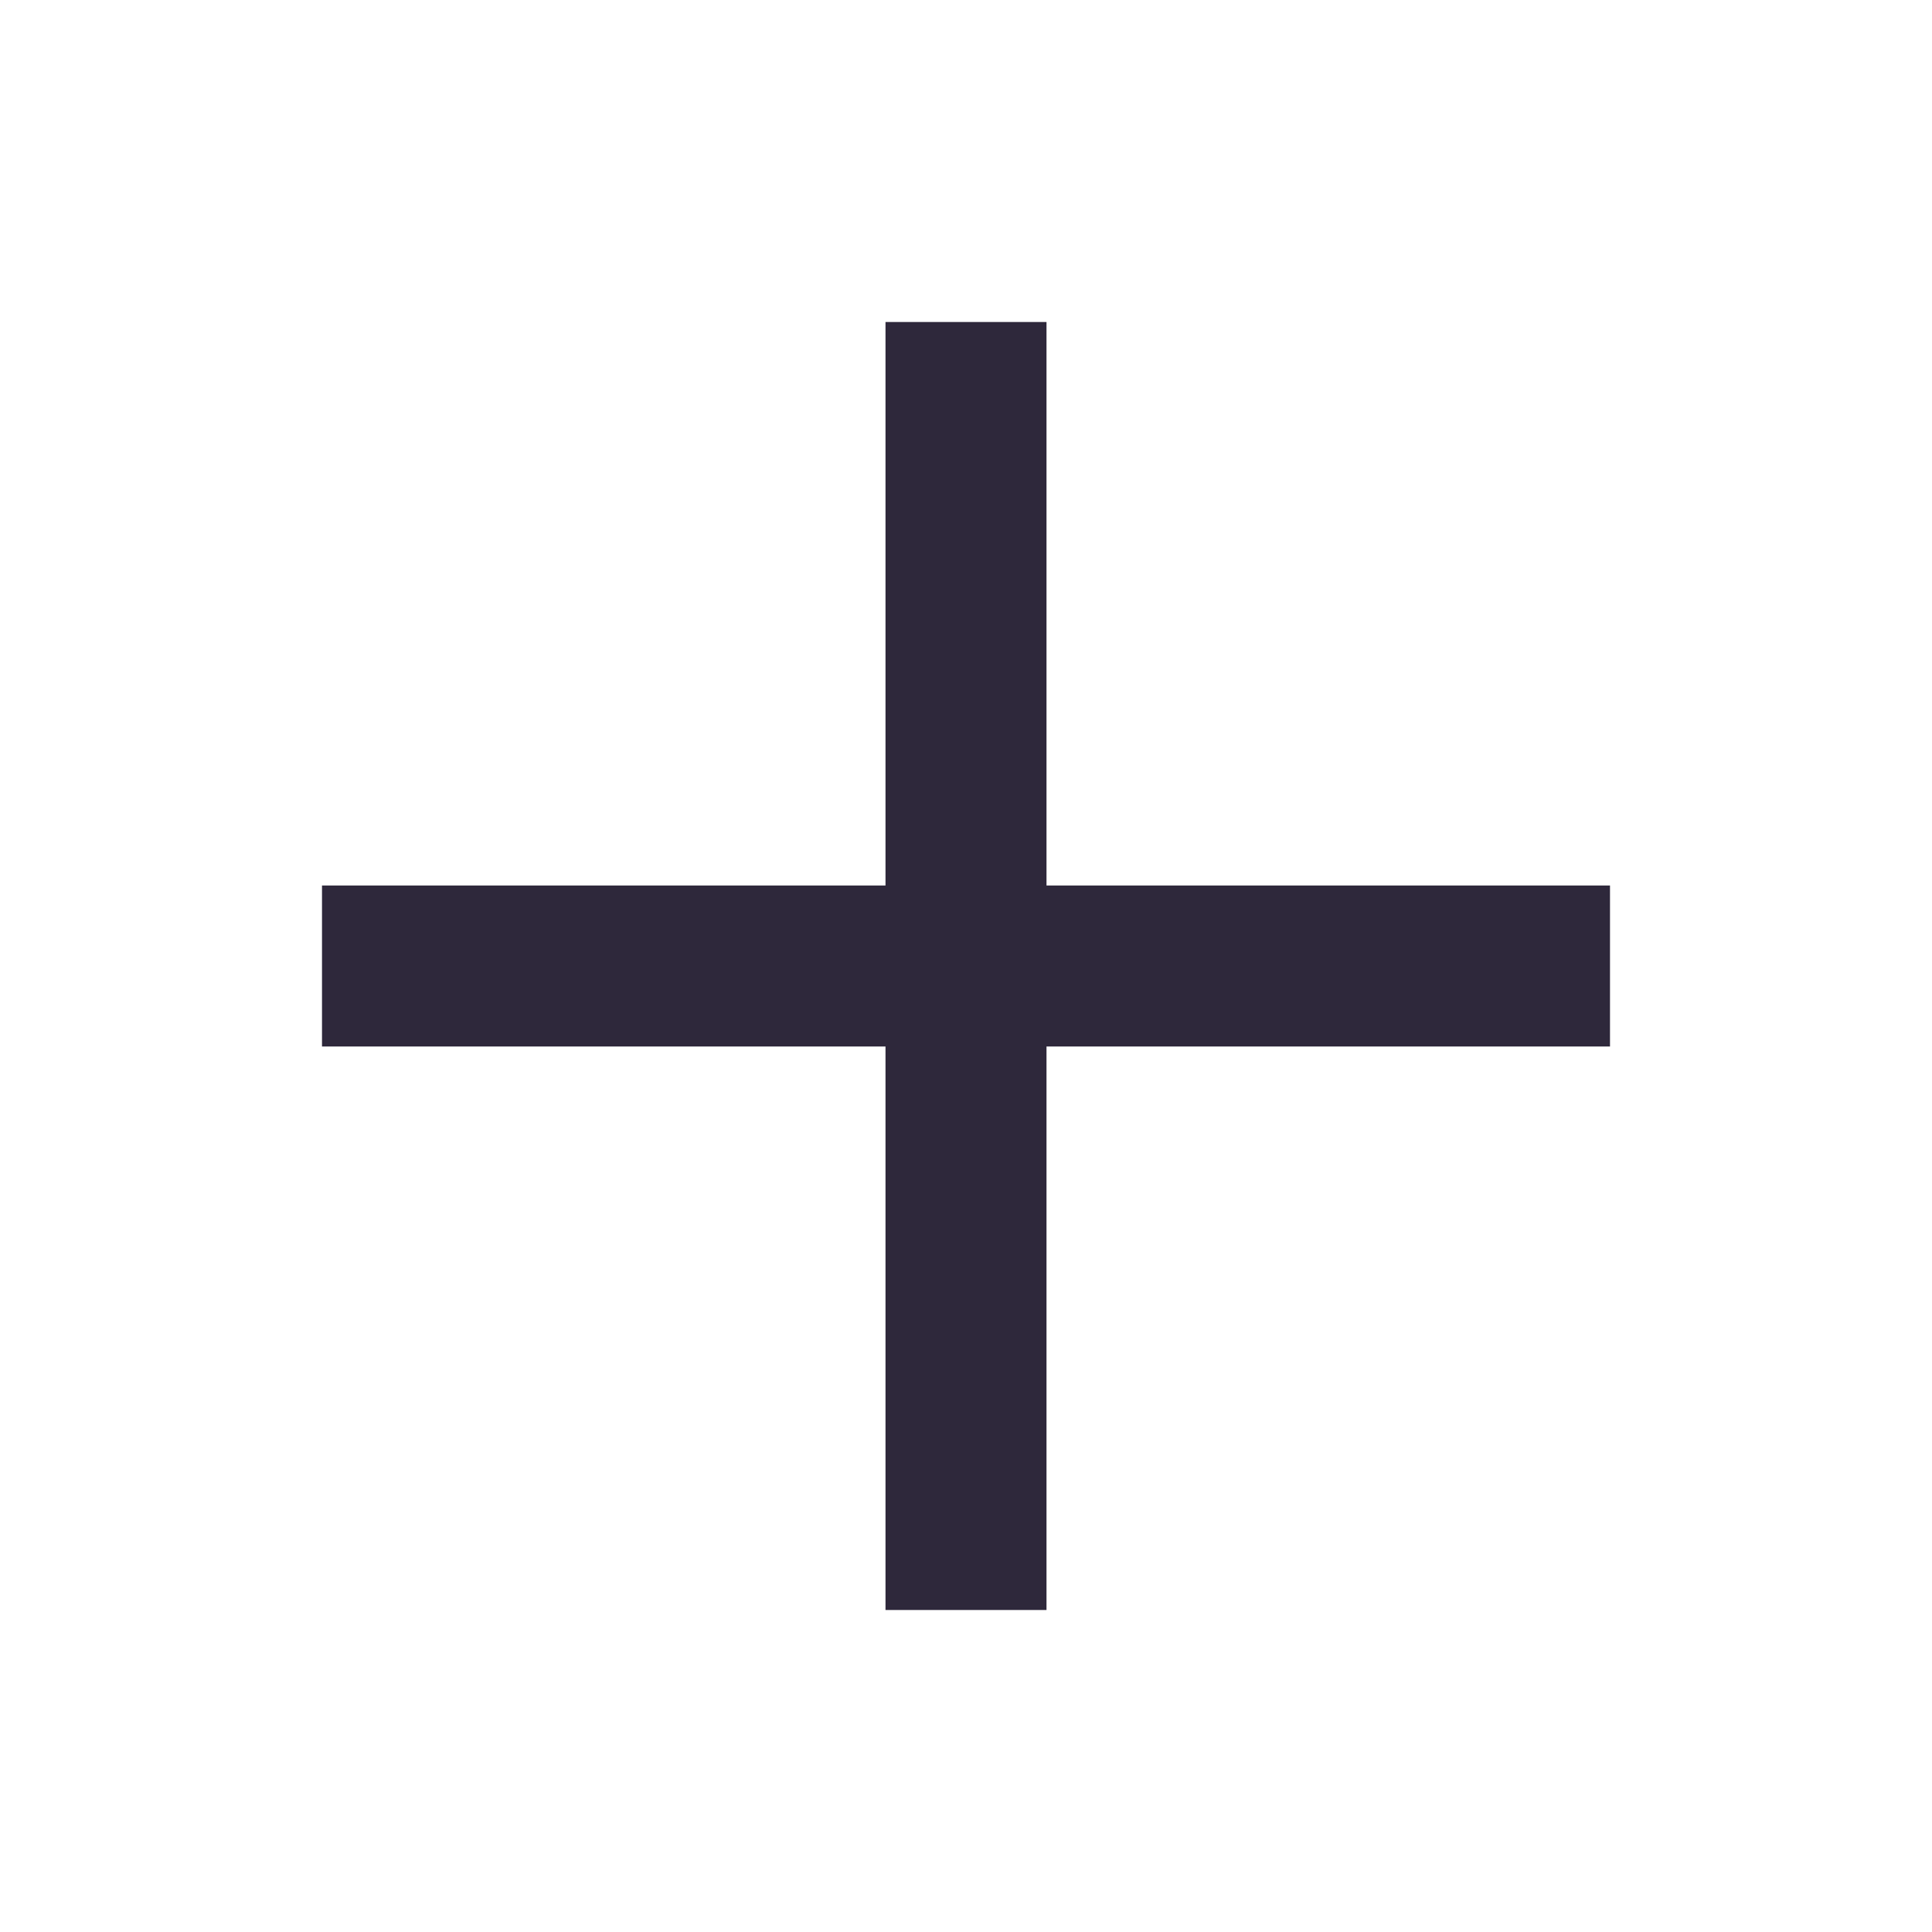
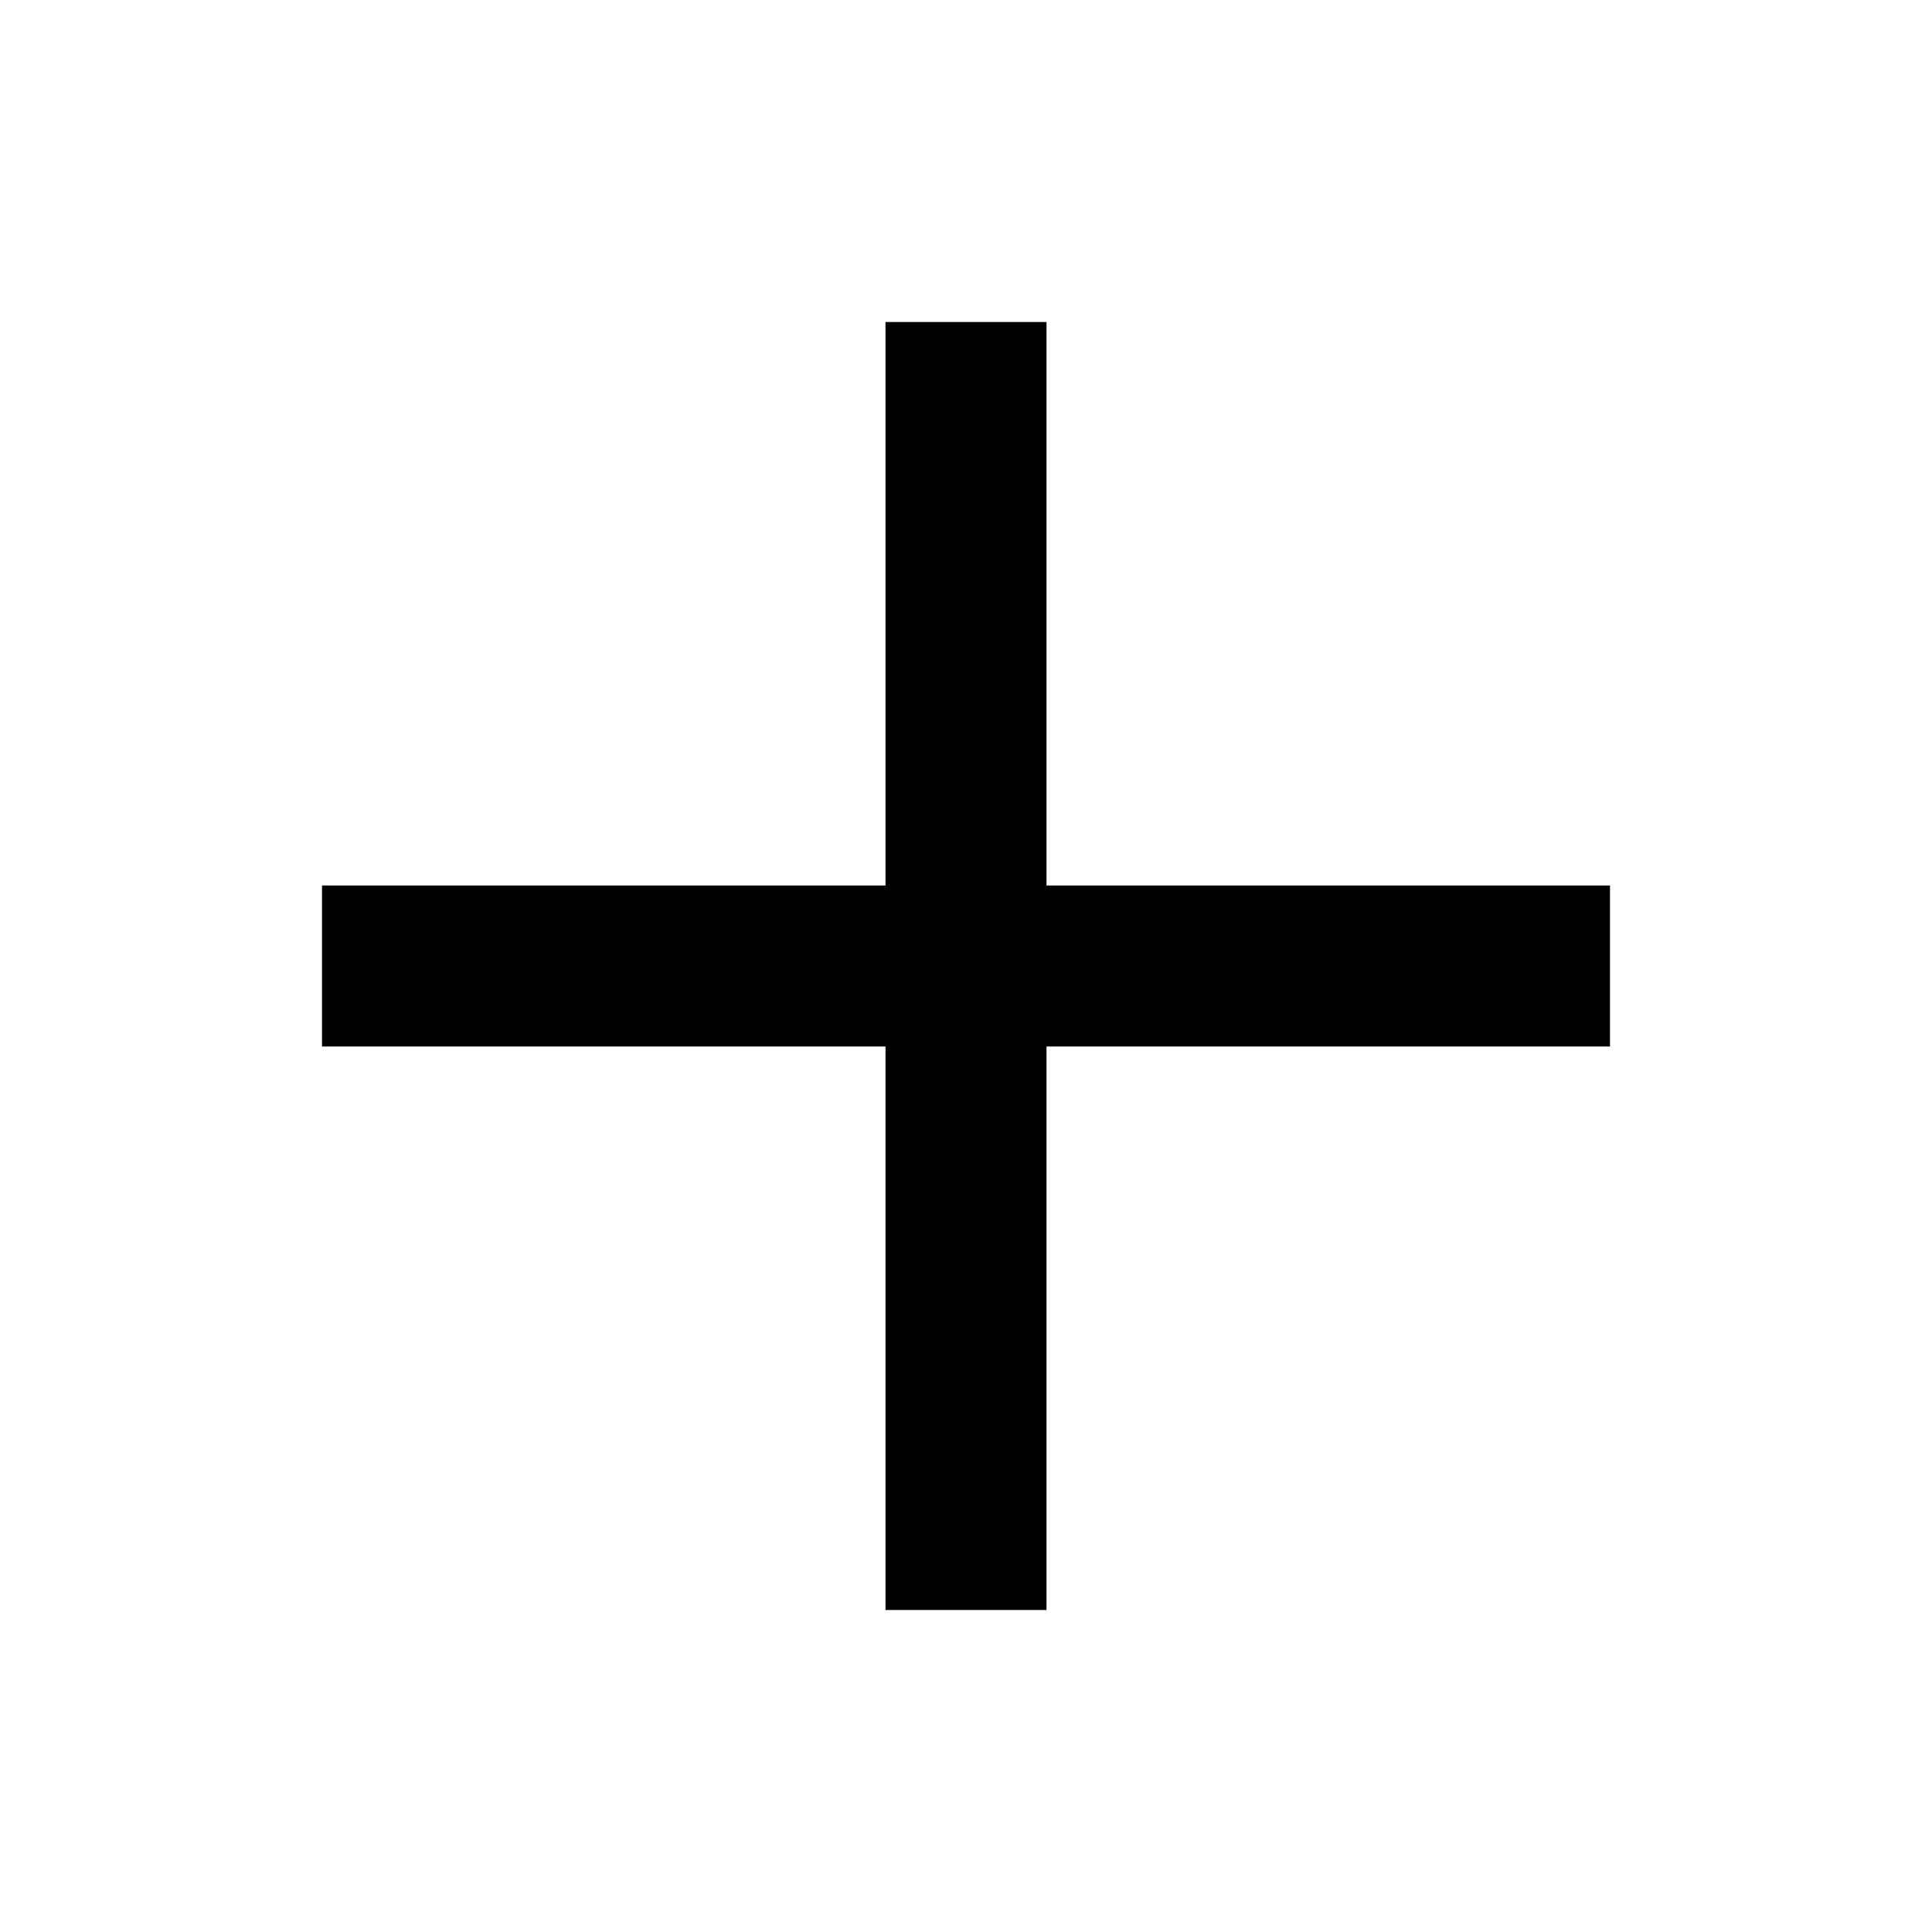
<svg xmlns="http://www.w3.org/2000/svg" width="24" height="24" viewBox="0 0 24 24" fill="none">
-   <path d="M11 4H13V20H11V4Z" fill="#2E283B" />
-   <path d="M20 11V13L4 13L4 11L20 11Z" fill="#2E283B" />
+   <path d="M11 4H13V20H11V4Z" fill="#000" />
+   <path d="M20 11V13L4 13L4 11L20 11Z" fill="#000" />
</svg>
